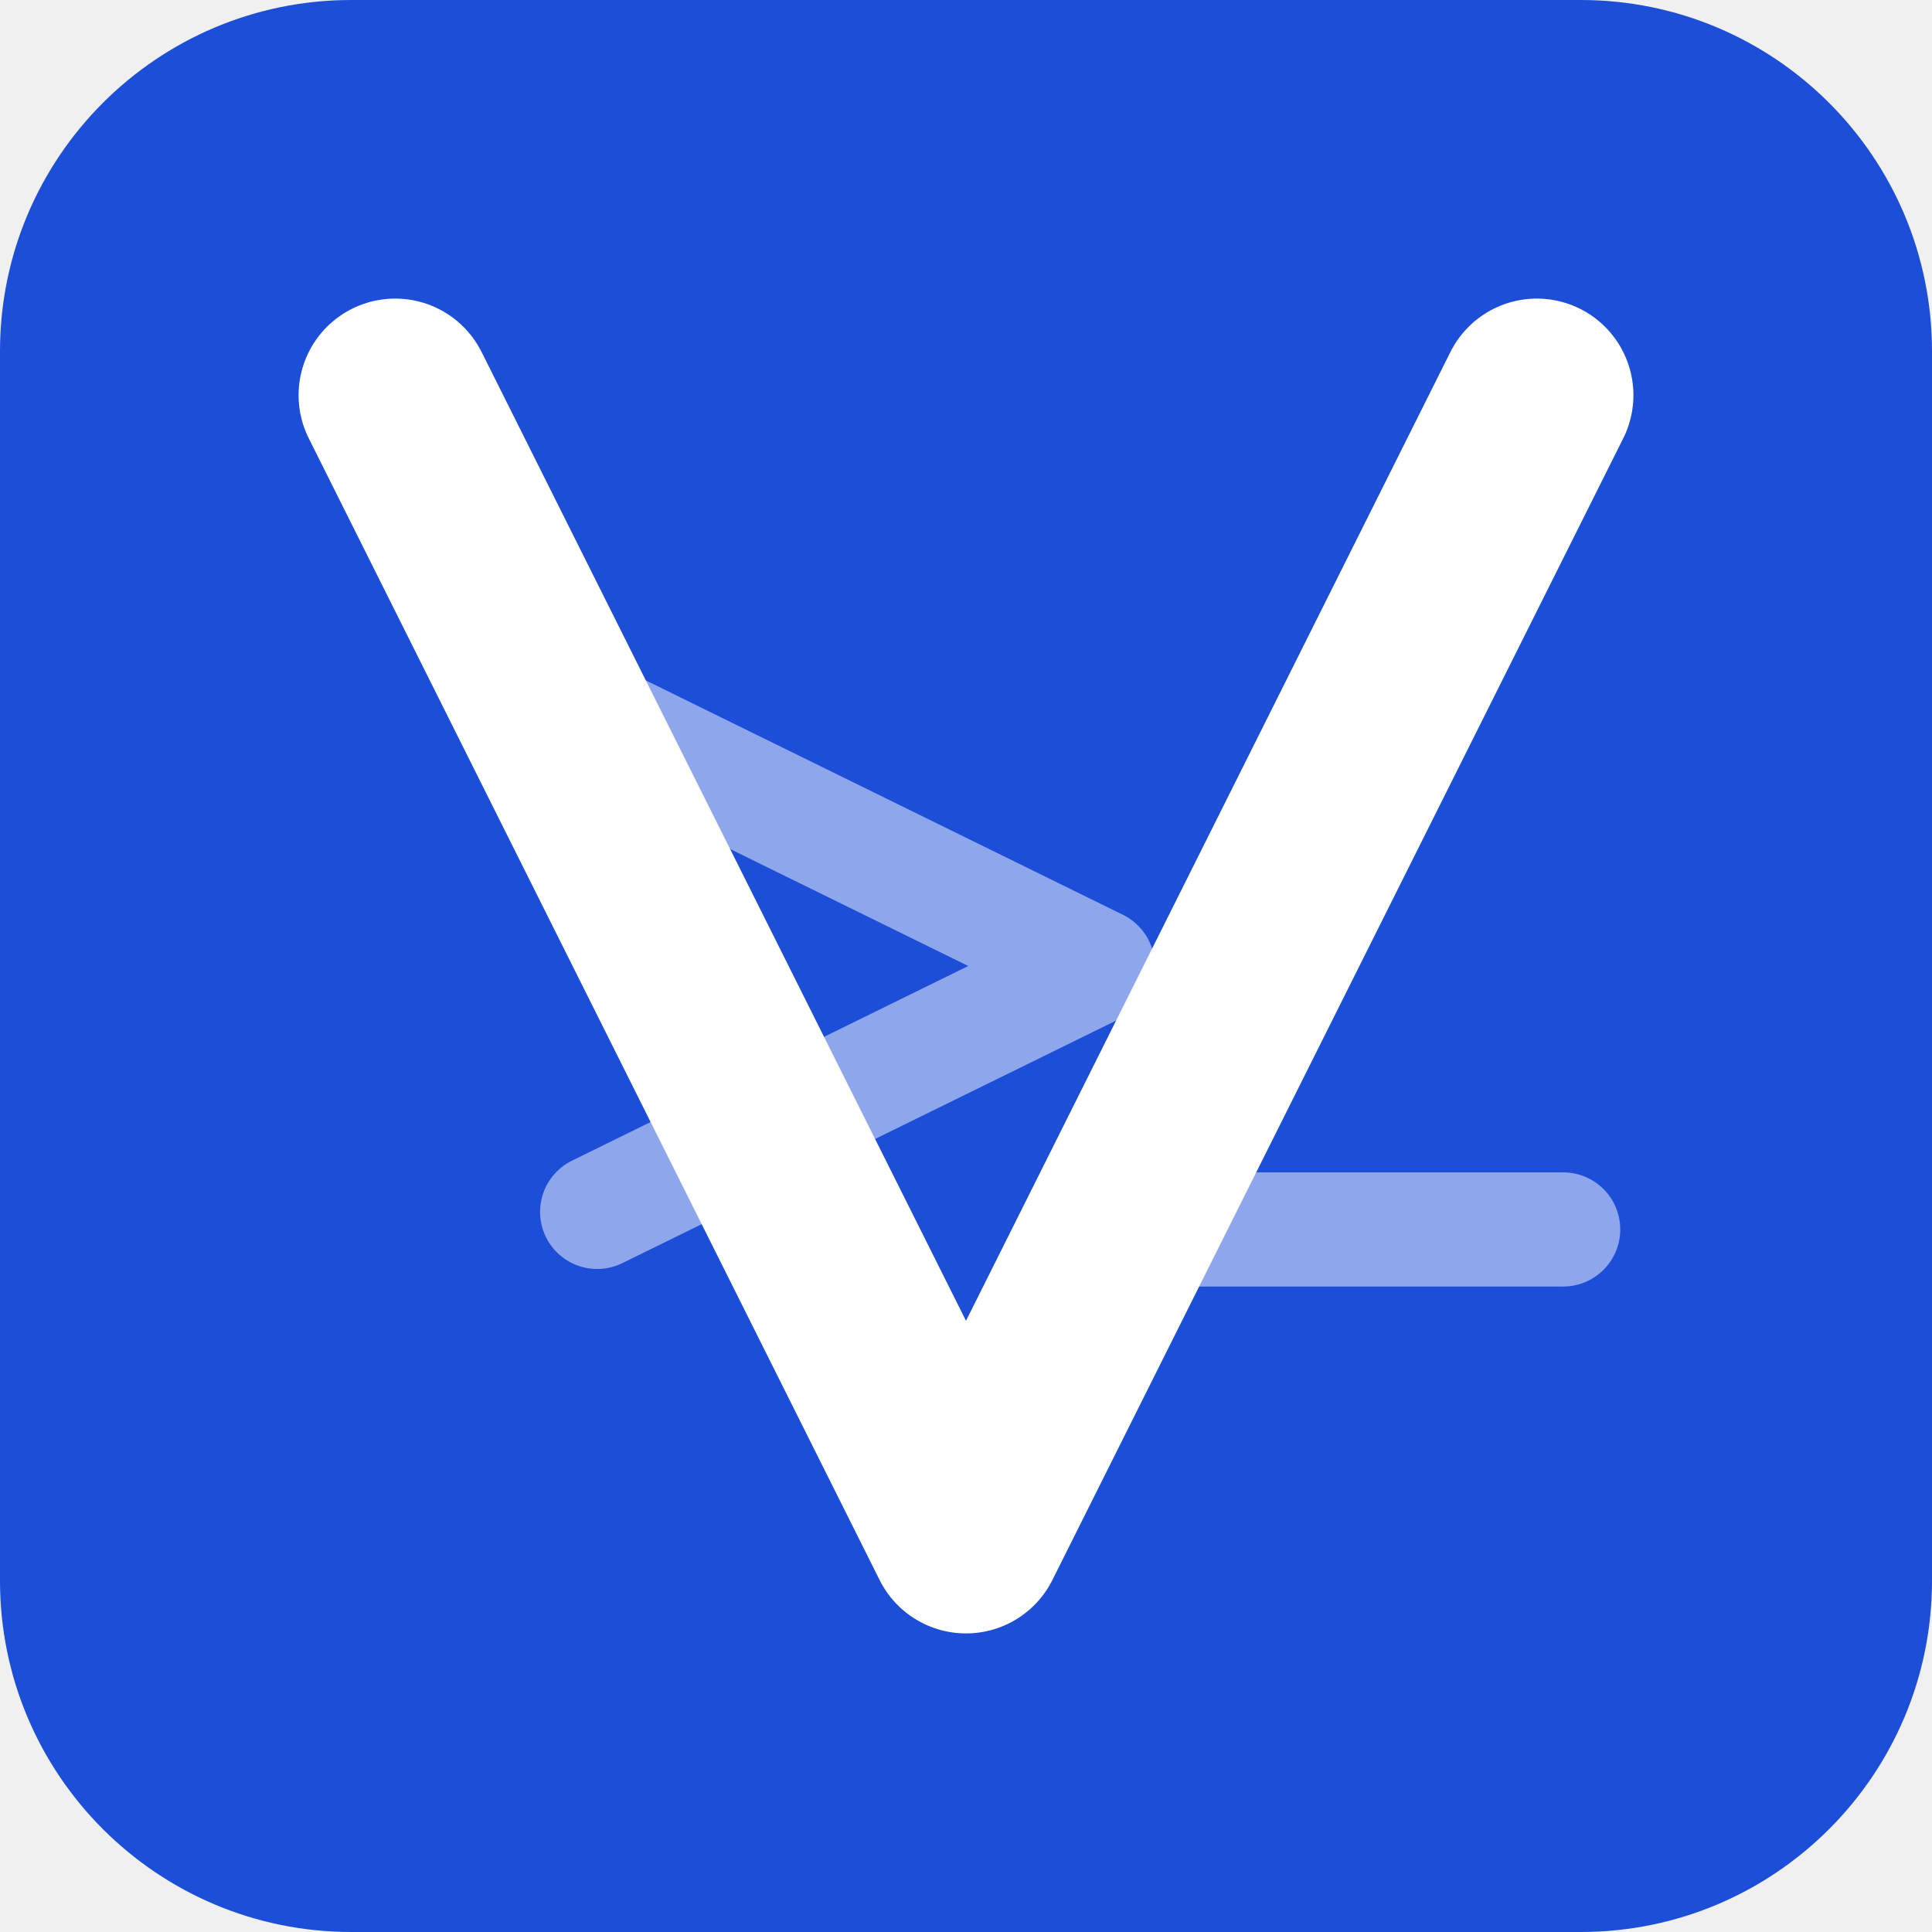
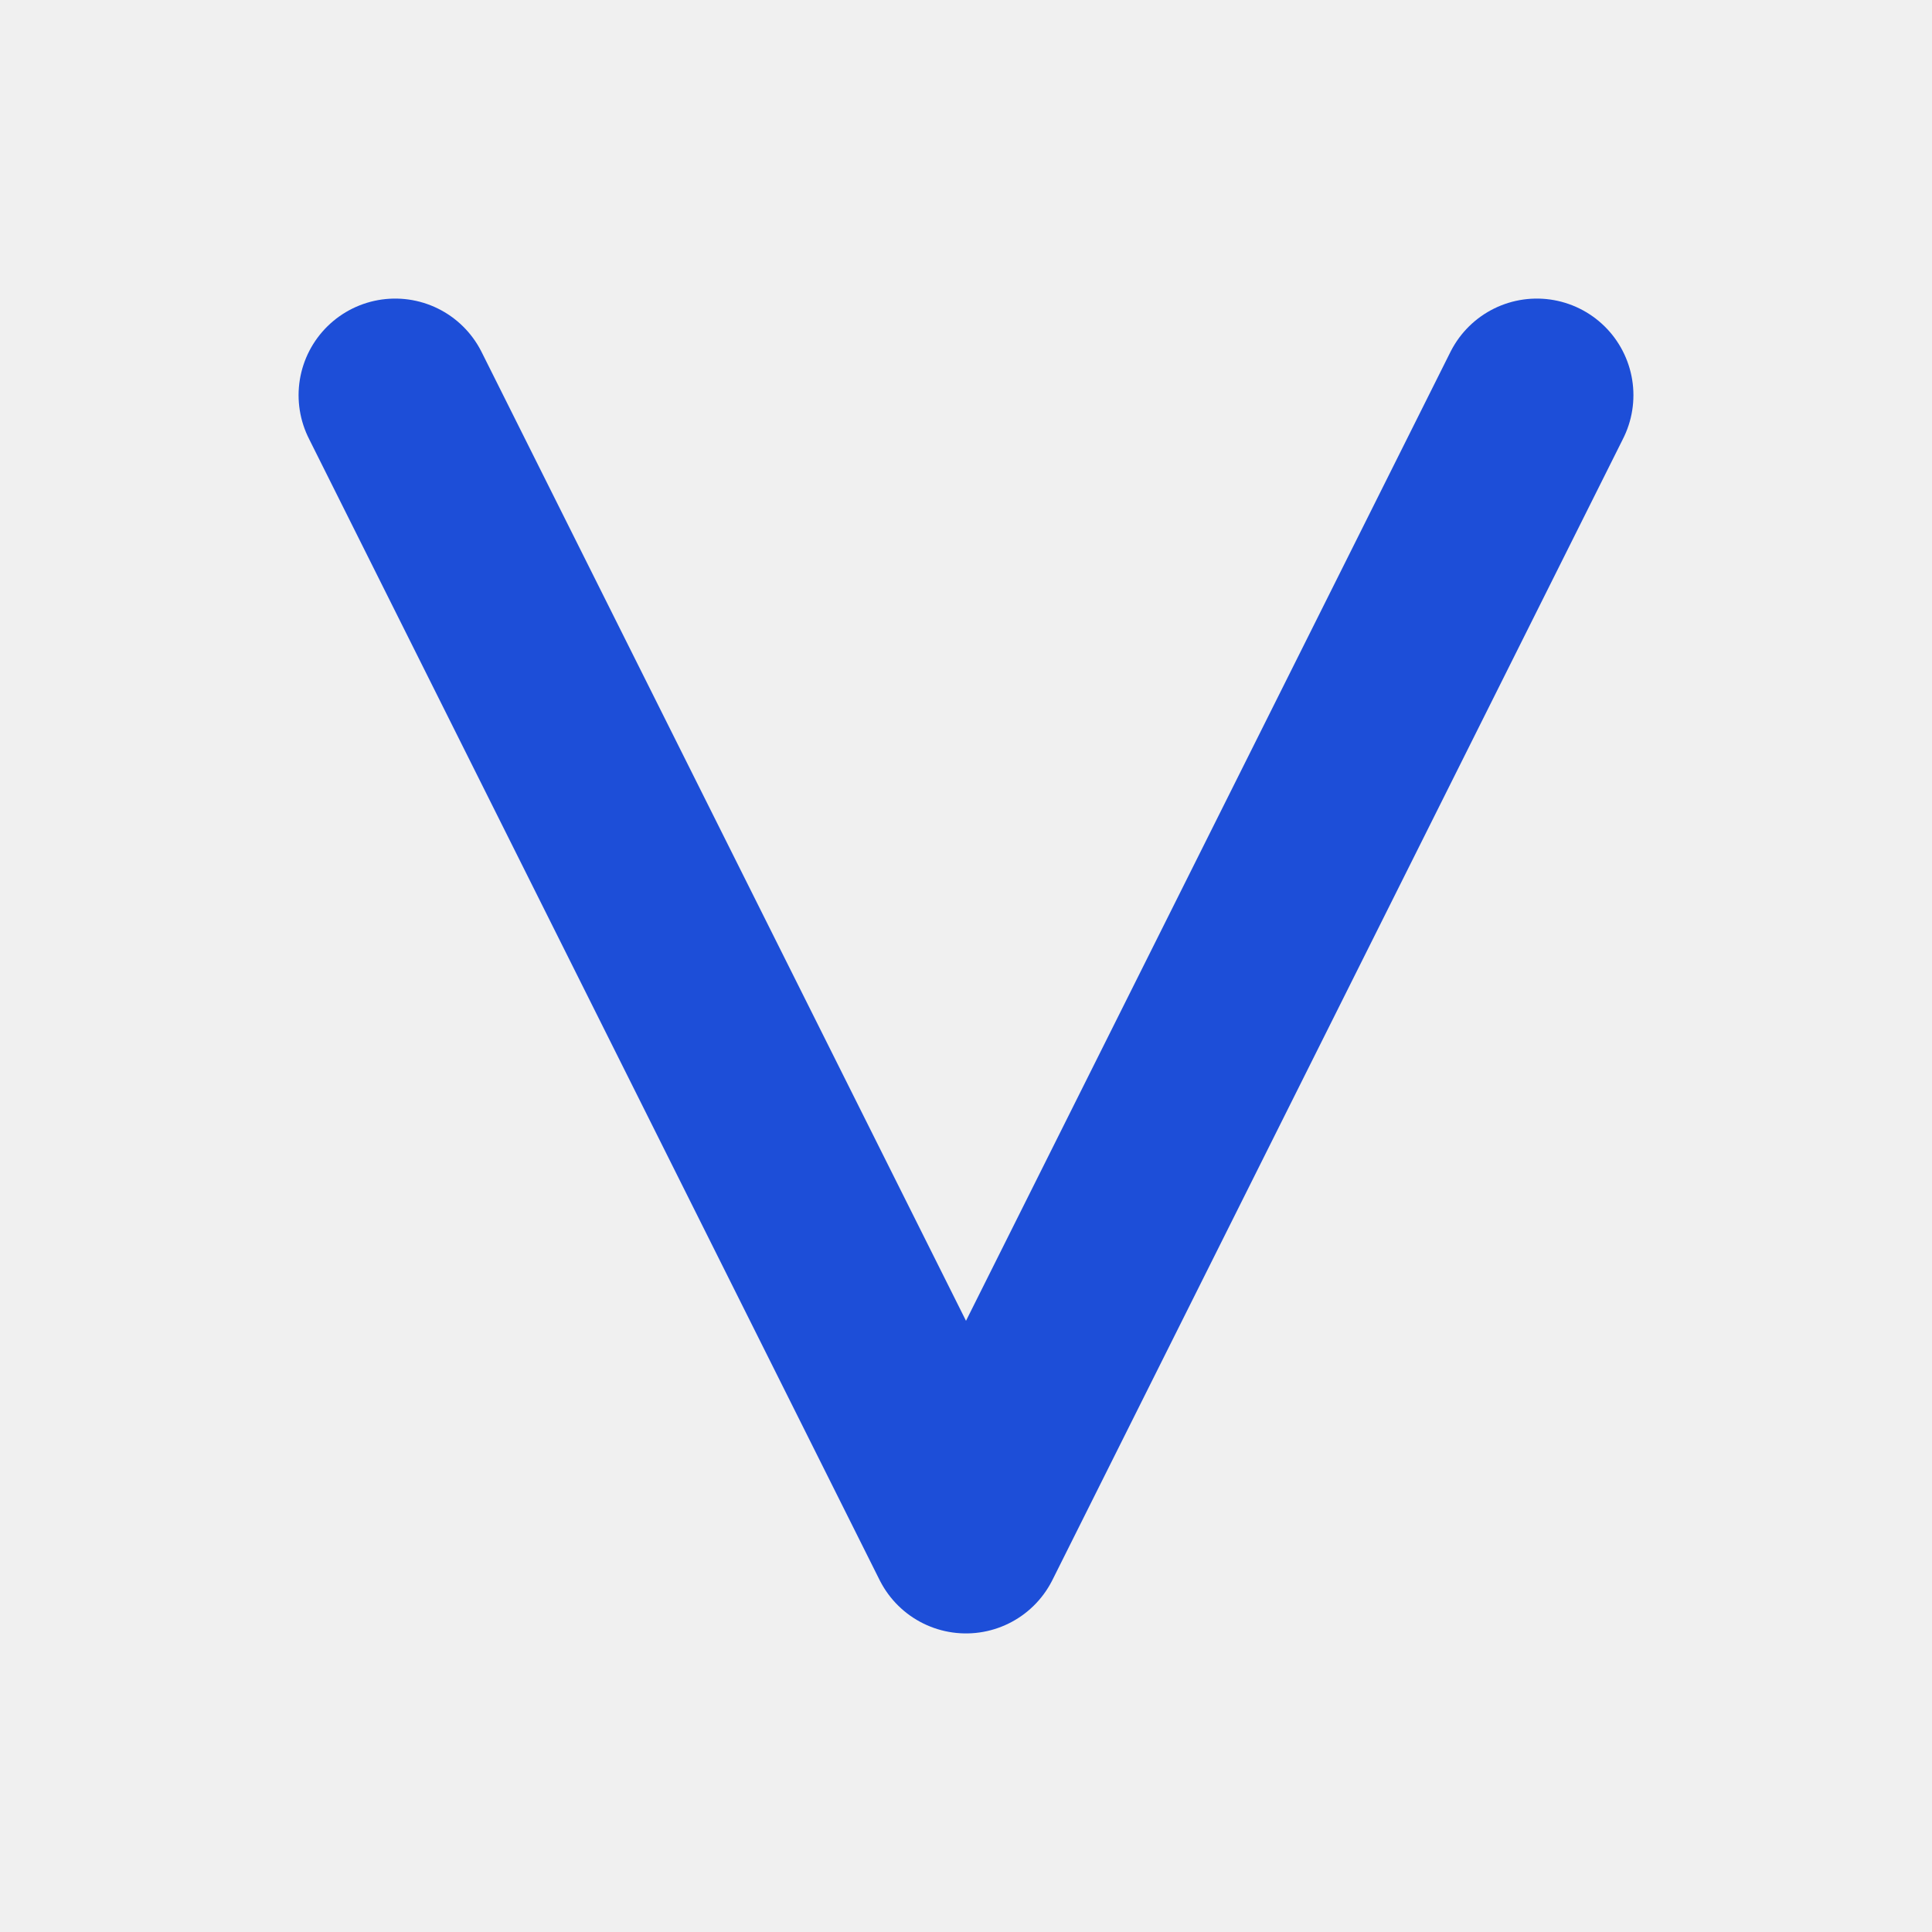
<svg xmlns="http://www.w3.org/2000/svg" width="220" height="220" viewBox="0 0 220 220">
-   <rect width="220" height="220" rx="40" fill="#1d4ed8" />
-   <path d="M45 45 L110 175 L175 45" stroke="#ffffff" stroke-width="22" opacity="1" fill="none" stroke-linecap="round" stroke-linejoin="round" />
-   <path d="M68 82 L125 110 L68 138" stroke="#ffffff" stroke-width="13" opacity="0.5" fill="none" stroke-linecap="round" stroke-linejoin="round" />
-   <line x1="133" y1="140" x2="178" y2="140" stroke="#ffffff" stroke-width="13" opacity="0.5" stroke-linecap="round" />
+   <rect width="220" height="220" rx="40" fill="transparent" />
+   <path d="M45 45 L110 175 L175 45" stroke="#1d4ed8" stroke-width="22" opacity="1" fill="none" stroke-linecap="round" stroke-linejoin="round" />
</svg>
